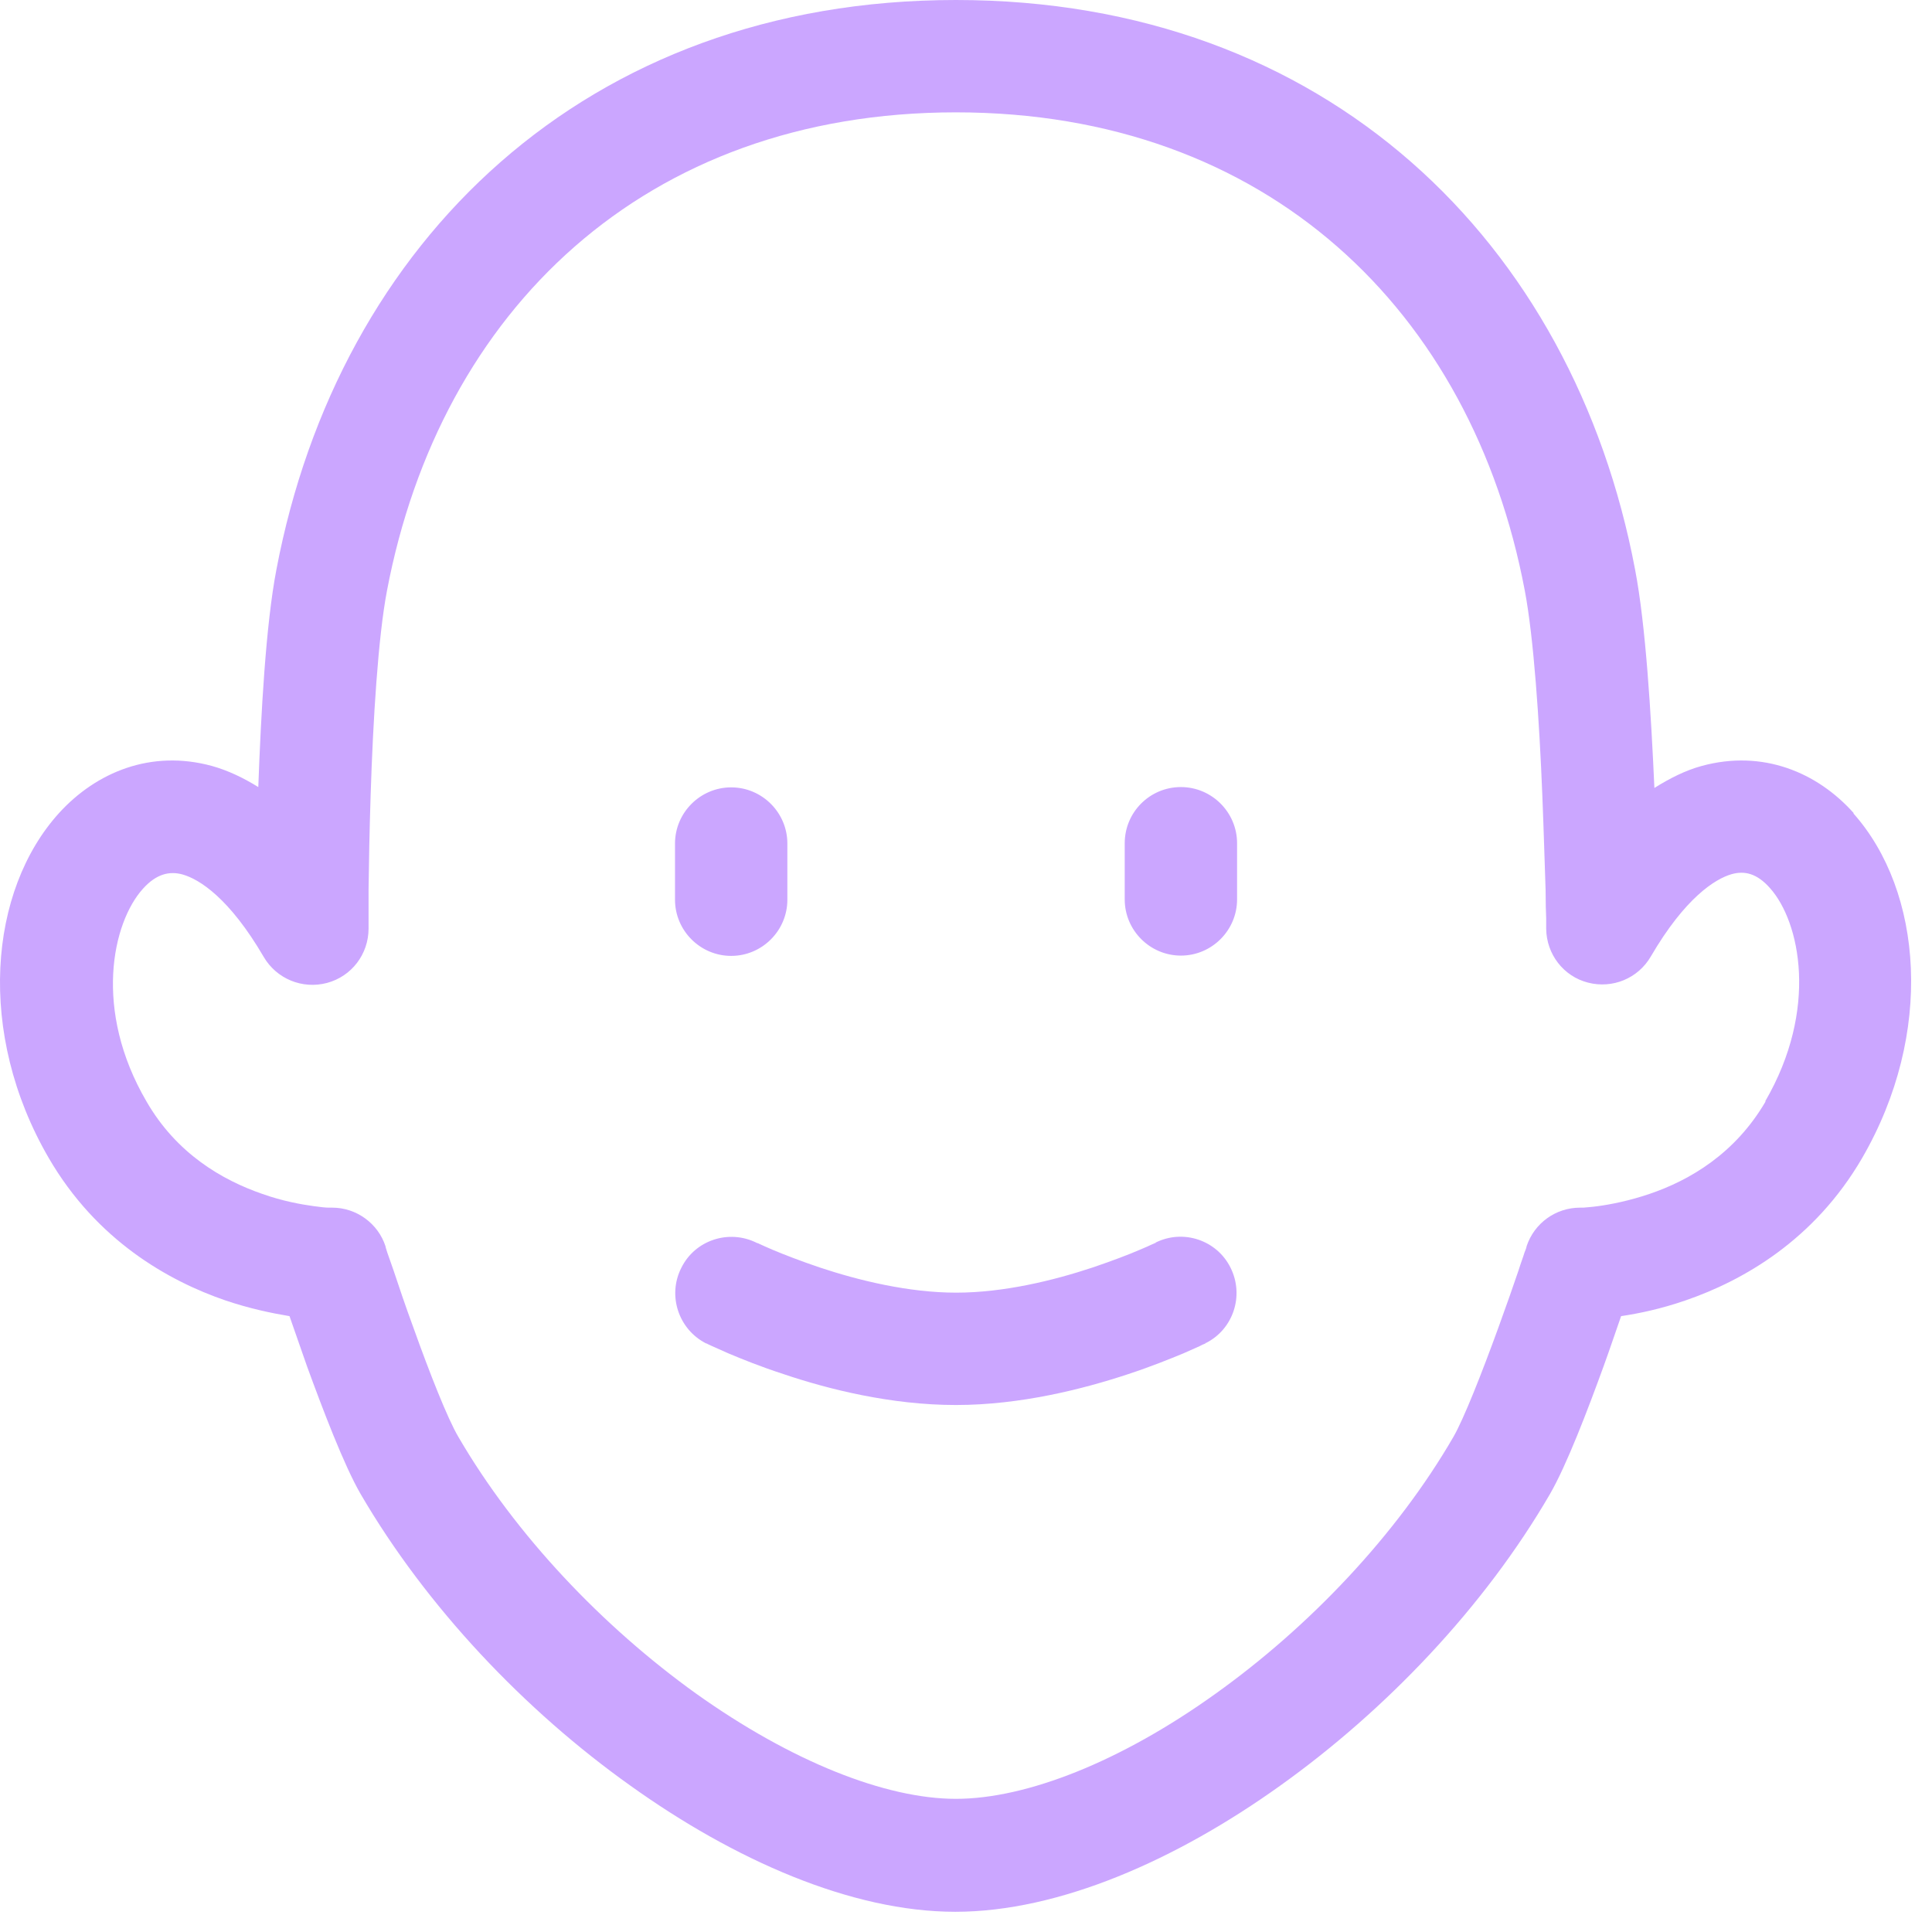
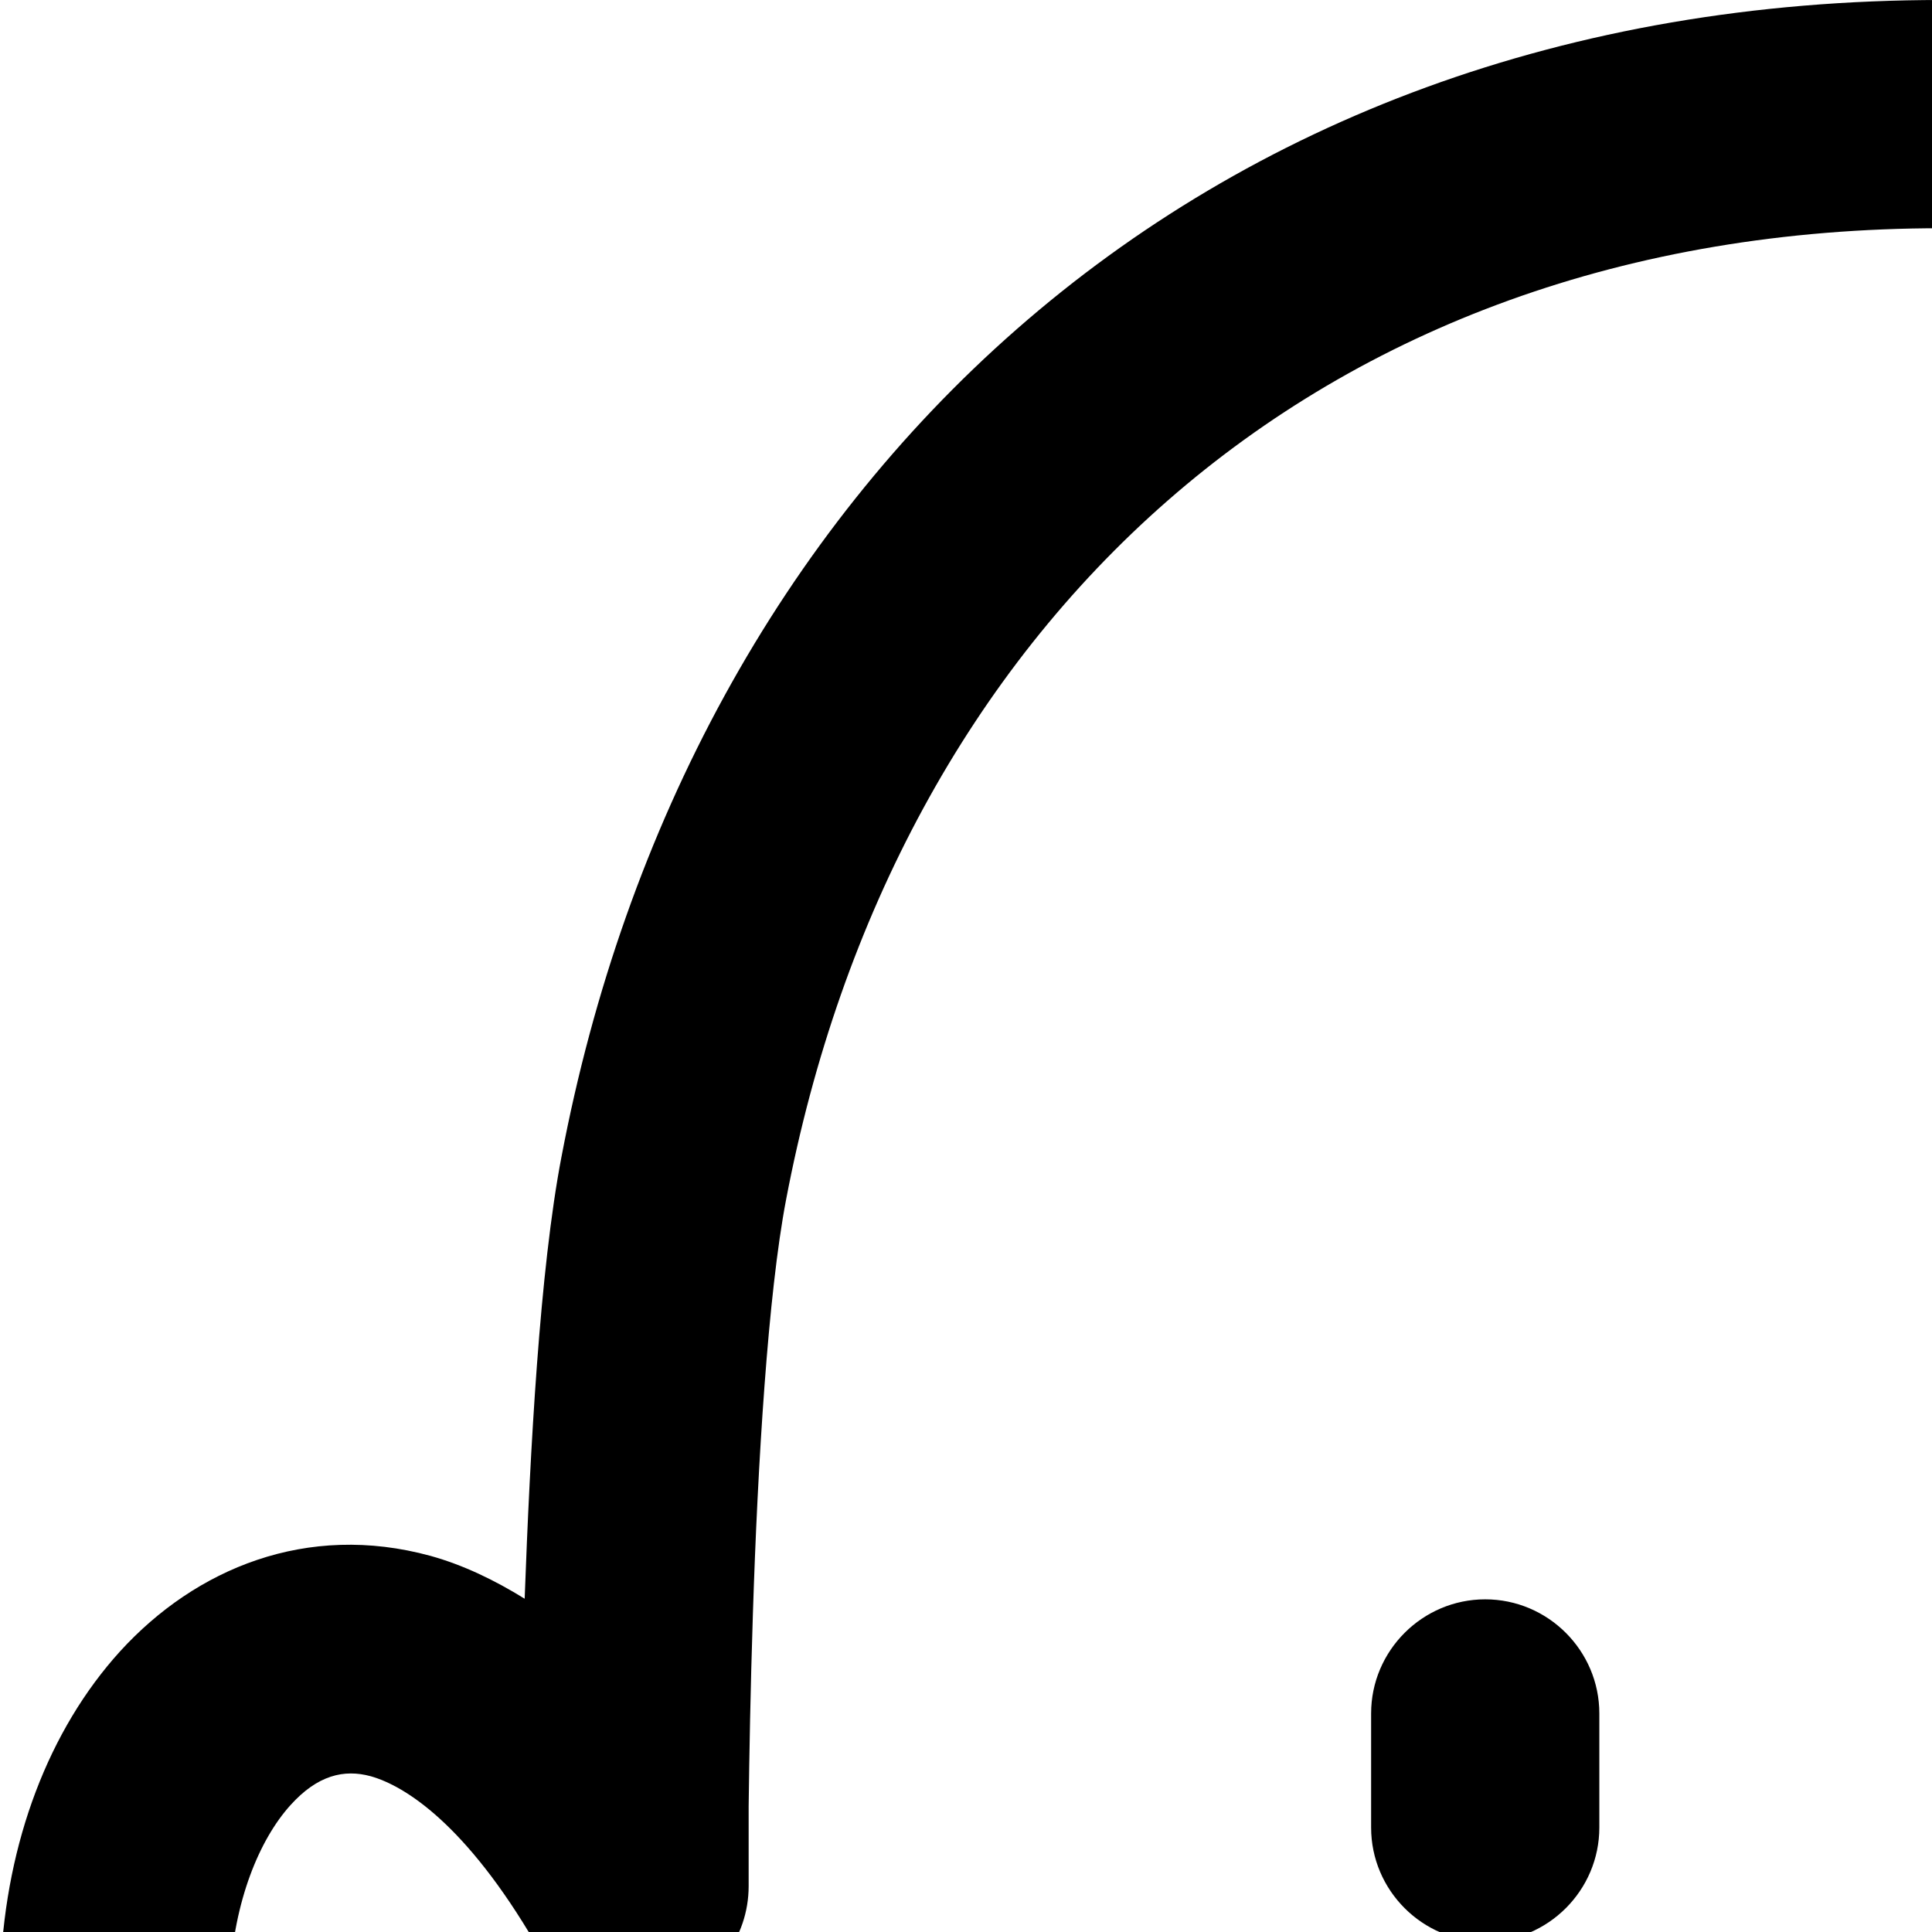
- <svg xmlns="http://www.w3.org/2000/svg" width="64" height="64" viewBox="0 0 65 65" fill="none">
-   <path d="M62.37 27.36C61.14 25.98 59.3 25.21 57.25 25.77C56.7 25.92 56.17 26.19 55.66 26.51C55.55 24.05 55.37 21.03 55.01 19.16C52.93 8.15 44.62 0 32.16 0C19.7 0 11.39 8.15 9.3 19.16C8.94 21.03 8.78 24.03 8.69 26.48C8.19 26.17 7.67 25.92 7.13 25.77C5.08 25.21 3.24 25.98 1.99 27.35C-0.38 29.96 -0.8 34.76 1.64 38.96C3.25 41.73 5.66 43.09 7.58 43.75C8.41 44.03 9.14 44.18 9.74 44.28C9.91 44.76 10.11 45.34 10.33 45.97C10.86 47.42 11.57 49.29 12.13 50.26C14.35 54.07 17.66 57.55 21.2 60.07C24.69 62.57 28.64 64.32 32.14 64.32C35.64 64.32 39.59 62.57 43.08 60.07C46.62 57.54 49.94 54.07 52.15 50.26C52.71 49.29 53.42 47.43 53.95 45.97C54.18 45.34 54.37 44.76 54.54 44.28C55.14 44.19 55.87 44.04 56.71 43.75C58.63 43.09 61.04 41.73 62.65 38.96C65.08 34.77 64.69 29.98 62.35 27.36H62.37ZM59.4 37.06C58.38 38.81 56.85 39.71 55.49 40.17C54.81 40.4 54.2 40.52 53.76 40.58C53.54 40.61 53.37 40.62 53.27 40.63C53.21 40.63 53.17 40.63 53.16 40.63C52.34 40.63 51.62 41.15 51.36 41.93C51.36 41.93 51.36 41.93 51.36 41.94C51.36 41.94 51.35 41.96 51.35 41.98C51.34 42.01 51.32 42.07 51.29 42.14C51.25 42.28 51.17 42.48 51.09 42.74C50.92 43.24 50.68 43.93 50.41 44.67C49.85 46.21 49.25 47.73 48.9 48.34C46.99 51.64 44.05 54.73 40.9 56.98C37.71 59.27 34.53 60.52 32.16 60.52C29.79 60.52 26.62 59.26 23.42 56.98C20.27 54.72 17.34 51.64 15.42 48.34C15.06 47.73 14.46 46.21 13.91 44.67C13.64 43.94 13.41 43.25 13.24 42.74C13.15 42.49 13.08 42.28 13.03 42.14C13.01 42.07 12.99 42.01 12.98 41.98C12.98 41.96 12.97 41.94 12.97 41.94V41.93C12.72 41.16 11.99 40.63 11.18 40.63C11.18 40.63 11.18 40.63 11.17 40.63C11.15 40.63 11.11 40.63 11.06 40.63C10.95 40.63 10.78 40.61 10.56 40.58C10.12 40.52 9.51 40.41 8.83 40.17C7.47 39.7 5.94 38.81 4.93 37.06C3.13 33.98 3.78 31.04 4.81 29.9C5.26 29.4 5.7 29.3 6.14 29.42C6.71 29.58 7.72 30.22 8.87 32.19C9.3 32.93 10.17 33.29 11 33.07C11.83 32.85 12.4 32.1 12.4 31.24V30.89C12.4 30.66 12.4 30.33 12.4 29.92C12.41 29.1 12.43 27.97 12.47 26.74C12.55 24.23 12.72 21.44 13.02 19.87C14.81 10.46 21.69 3.78 32.16 3.78C42.63 3.78 49.52 10.46 51.3 19.87C51.6 21.45 51.79 24.25 51.89 26.76C51.94 27.99 51.97 29.12 52 29.94C52 30.35 52.01 30.68 52.02 30.91C52.02 31.02 52.02 31.11 52.02 31.17V31.25C52.03 32.1 52.6 32.85 53.43 33.06C54.25 33.27 55.11 32.92 55.54 32.18C56.69 30.21 57.7 29.57 58.26 29.41C58.69 29.29 59.11 29.38 59.55 29.88C60.56 31.01 61.19 33.95 59.39 37.05L59.4 37.06ZM39.73 26.48C38.68 26.48 37.84 27.33 37.84 28.37V30.26C37.84 31.3 38.69 32.15 39.73 32.15C40.77 32.15 41.62 31.3 41.62 30.26V28.37C41.62 27.33 40.77 26.48 39.73 26.48ZM24.6 32.16C25.64 32.16 26.49 31.31 26.49 30.27V28.38C26.49 27.34 25.64 26.49 24.6 26.49C23.56 26.49 22.71 27.34 22.71 28.38V30.27C22.71 31.31 23.56 32.16 24.6 32.16ZM38.89 41.81C38.89 41.81 38.89 41.81 38.87 41.82C38.85 41.82 38.81 41.85 38.77 41.86C38.67 41.91 38.53 41.97 38.34 42.05C37.97 42.21 37.42 42.42 36.77 42.64C35.45 43.08 33.77 43.49 32.17 43.49C30.57 43.49 28.89 43.08 27.57 42.64C26.92 42.42 26.38 42.21 26 42.05C25.81 41.97 25.66 41.9 25.57 41.86C25.53 41.84 25.49 41.82 25.47 41.82C25.46 41.82 25.46 41.81 25.45 41.81C24.52 41.35 23.38 41.72 22.92 42.66C22.45 43.59 22.83 44.73 23.76 45.2C23.76 45.2 23.76 45.2 23.77 45.2C23.78 45.2 23.8 45.21 23.81 45.22C23.84 45.23 23.89 45.26 23.96 45.29C24.09 45.35 24.27 45.43 24.5 45.53C24.95 45.72 25.59 45.98 26.36 46.23C27.87 46.74 29.98 47.27 32.16 47.27C34.34 47.27 36.45 46.73 37.96 46.23C38.72 45.98 39.36 45.72 39.82 45.53C40.05 45.43 40.23 45.35 40.36 45.29C40.42 45.26 40.47 45.23 40.51 45.22C40.53 45.21 40.54 45.2 40.55 45.2H40.56C40.56 45.2 40.56 45.19 40.52 45.11L40.56 45.19C41.49 44.73 41.87 43.59 41.4 42.65C40.94 41.72 39.8 41.34 38.87 41.81H38.89Z" fill="#CBA6FF" />
+ <svg xmlns="http://www.w3.org/2000/svg" width="64" height="64" viewBox="0 0 32 32" fill="none">
+   <path d="M62.37 27.36C61.14 25.98 59.3 25.21 57.25 25.77C56.7 25.92 56.17 26.19 55.66 26.51C55.55 24.05 55.37 21.03 55.01 19.16C52.93 8.15 44.62 0 32.16 0C19.7 0 11.39 8.15 9.3 19.16C8.94 21.03 8.78 24.03 8.69 26.48C8.19 26.17 7.67 25.92 7.13 25.77C5.08 25.21 3.24 25.98 1.99 27.35C-0.38 29.96 -0.8 34.76 1.64 38.96C3.25 41.73 5.66 43.09 7.58 43.75C8.41 44.03 9.14 44.18 9.74 44.28C9.91 44.76 10.11 45.34 10.33 45.97C10.86 47.42 11.57 49.29 12.13 50.26C14.35 54.07 17.66 57.55 21.2 60.07C24.69 62.57 28.64 64.32 32.14 64.32C35.64 64.32 39.59 62.57 43.08 60.07C46.62 57.54 49.94 54.07 52.15 50.26C52.71 49.29 53.42 47.43 53.95 45.97C54.18 45.34 54.37 44.76 54.54 44.28C55.14 44.19 55.87 44.04 56.71 43.75C58.63 43.09 61.04 41.73 62.65 38.96C65.08 34.77 64.69 29.98 62.35 27.36H62.37ZM59.4 37.06C58.38 38.81 56.85 39.71 55.49 40.17C54.81 40.4 54.2 40.52 53.76 40.58C53.54 40.61 53.37 40.62 53.27 40.63C53.21 40.63 53.17 40.63 53.16 40.63C52.34 40.63 51.62 41.15 51.36 41.93C51.36 41.93 51.36 41.93 51.36 41.94C51.36 41.94 51.35 41.96 51.35 41.98C51.34 42.01 51.32 42.07 51.29 42.14C51.25 42.28 51.17 42.48 51.09 42.74C50.92 43.24 50.68 43.93 50.41 44.67C49.85 46.21 49.25 47.73 48.9 48.34C46.99 51.64 44.05 54.73 40.9 56.98C37.71 59.27 34.53 60.52 32.16 60.52C29.79 60.52 26.62 59.26 23.42 56.98C20.27 54.72 17.34 51.64 15.42 48.34C15.06 47.73 14.46 46.21 13.91 44.67C13.64 43.94 13.41 43.25 13.24 42.74C13.15 42.49 13.08 42.28 13.03 42.14C13.01 42.07 12.99 42.01 12.98 41.98C12.98 41.96 12.97 41.94 12.97 41.94V41.93C12.72 41.16 11.99 40.63 11.18 40.63C11.18 40.63 11.18 40.63 11.17 40.63C11.15 40.63 11.11 40.63 11.06 40.63C10.95 40.63 10.78 40.61 10.56 40.58C10.12 40.52 9.51 40.41 8.83 40.17C7.47 39.7 5.94 38.81 4.93 37.06C3.13 33.98 3.78 31.04 4.81 29.9C5.26 29.4 5.7 29.3 6.14 29.42C6.71 29.58 7.72 30.22 8.87 32.19C9.3 32.93 10.17 33.29 11 33.07C11.83 32.85 12.4 32.1 12.4 31.24V30.89C12.4 30.66 12.4 30.33 12.4 29.92C12.41 29.1 12.43 27.97 12.47 26.74C12.55 24.23 12.72 21.44 13.02 19.87C14.81 10.46 21.69 3.78 32.16 3.78C42.63 3.78 49.52 10.46 51.3 19.87C51.6 21.45 51.79 24.25 51.89 26.76C51.94 27.99 51.97 29.12 52 29.94C52 30.35 52.01 30.68 52.02 30.91C52.02 31.02 52.02 31.11 52.02 31.17V31.25C52.03 32.1 52.6 32.85 53.43 33.06C54.25 33.27 55.11 32.92 55.54 32.18C56.69 30.21 57.7 29.57 58.26 29.41C58.69 29.29 59.11 29.38 59.55 29.88C60.56 31.01 61.19 33.95 59.39 37.05L59.4 37.06ZM39.73 26.48C38.68 26.48 37.84 27.33 37.84 28.37V30.26C37.84 31.3 38.69 32.15 39.73 32.15C40.77 32.15 41.62 31.3 41.62 30.26V28.37C41.62 27.33 40.77 26.48 39.73 26.48ZM24.6 32.16C25.64 32.16 26.49 31.31 26.49 30.27V28.38C26.49 27.34 25.64 26.49 24.6 26.49C23.56 26.49 22.71 27.34 22.71 28.38V30.27C22.71 31.31 23.56 32.16 24.6 32.16ZM38.89 41.81C38.89 41.81 38.89 41.81 38.87 41.82C38.85 41.82 38.81 41.85 38.77 41.86C38.67 41.91 38.53 41.97 38.34 42.05C37.97 42.21 37.42 42.42 36.77 42.64C35.45 43.08 33.77 43.49 32.17 43.49C30.57 43.49 28.89 43.08 27.57 42.64C26.92 42.42 26.38 42.21 26 42.05C25.81 41.97 25.66 41.9 25.57 41.86C25.53 41.84 25.49 41.82 25.47 41.82C25.46 41.82 25.46 41.81 25.45 41.81C24.52 41.35 23.38 41.72 22.92 42.66C22.45 43.59 22.83 44.73 23.76 45.2C23.76 45.2 23.76 45.2 23.77 45.2C23.78 45.2 23.8 45.21 23.81 45.22C23.84 45.23 23.89 45.26 23.96 45.29C24.09 45.35 24.27 45.43 24.5 45.53C24.95 45.72 25.59 45.98 26.36 46.23C27.87 46.74 29.98 47.27 32.16 47.27C34.34 47.27 36.45 46.73 37.96 46.23C38.72 45.98 39.36 45.72 39.82 45.53C40.05 45.43 40.23 45.35 40.36 45.29C40.42 45.26 40.47 45.23 40.51 45.22C40.53 45.21 40.54 45.2 40.55 45.2H40.56C40.56 45.2 40.56 45.19 40.52 45.11L40.56 45.19C41.49 44.73 41.87 43.59 41.4 42.65C40.94 41.72 39.8 41.34 38.87 41.81H38.89Z" fill="currentColor" stroke="none" />
</svg>
